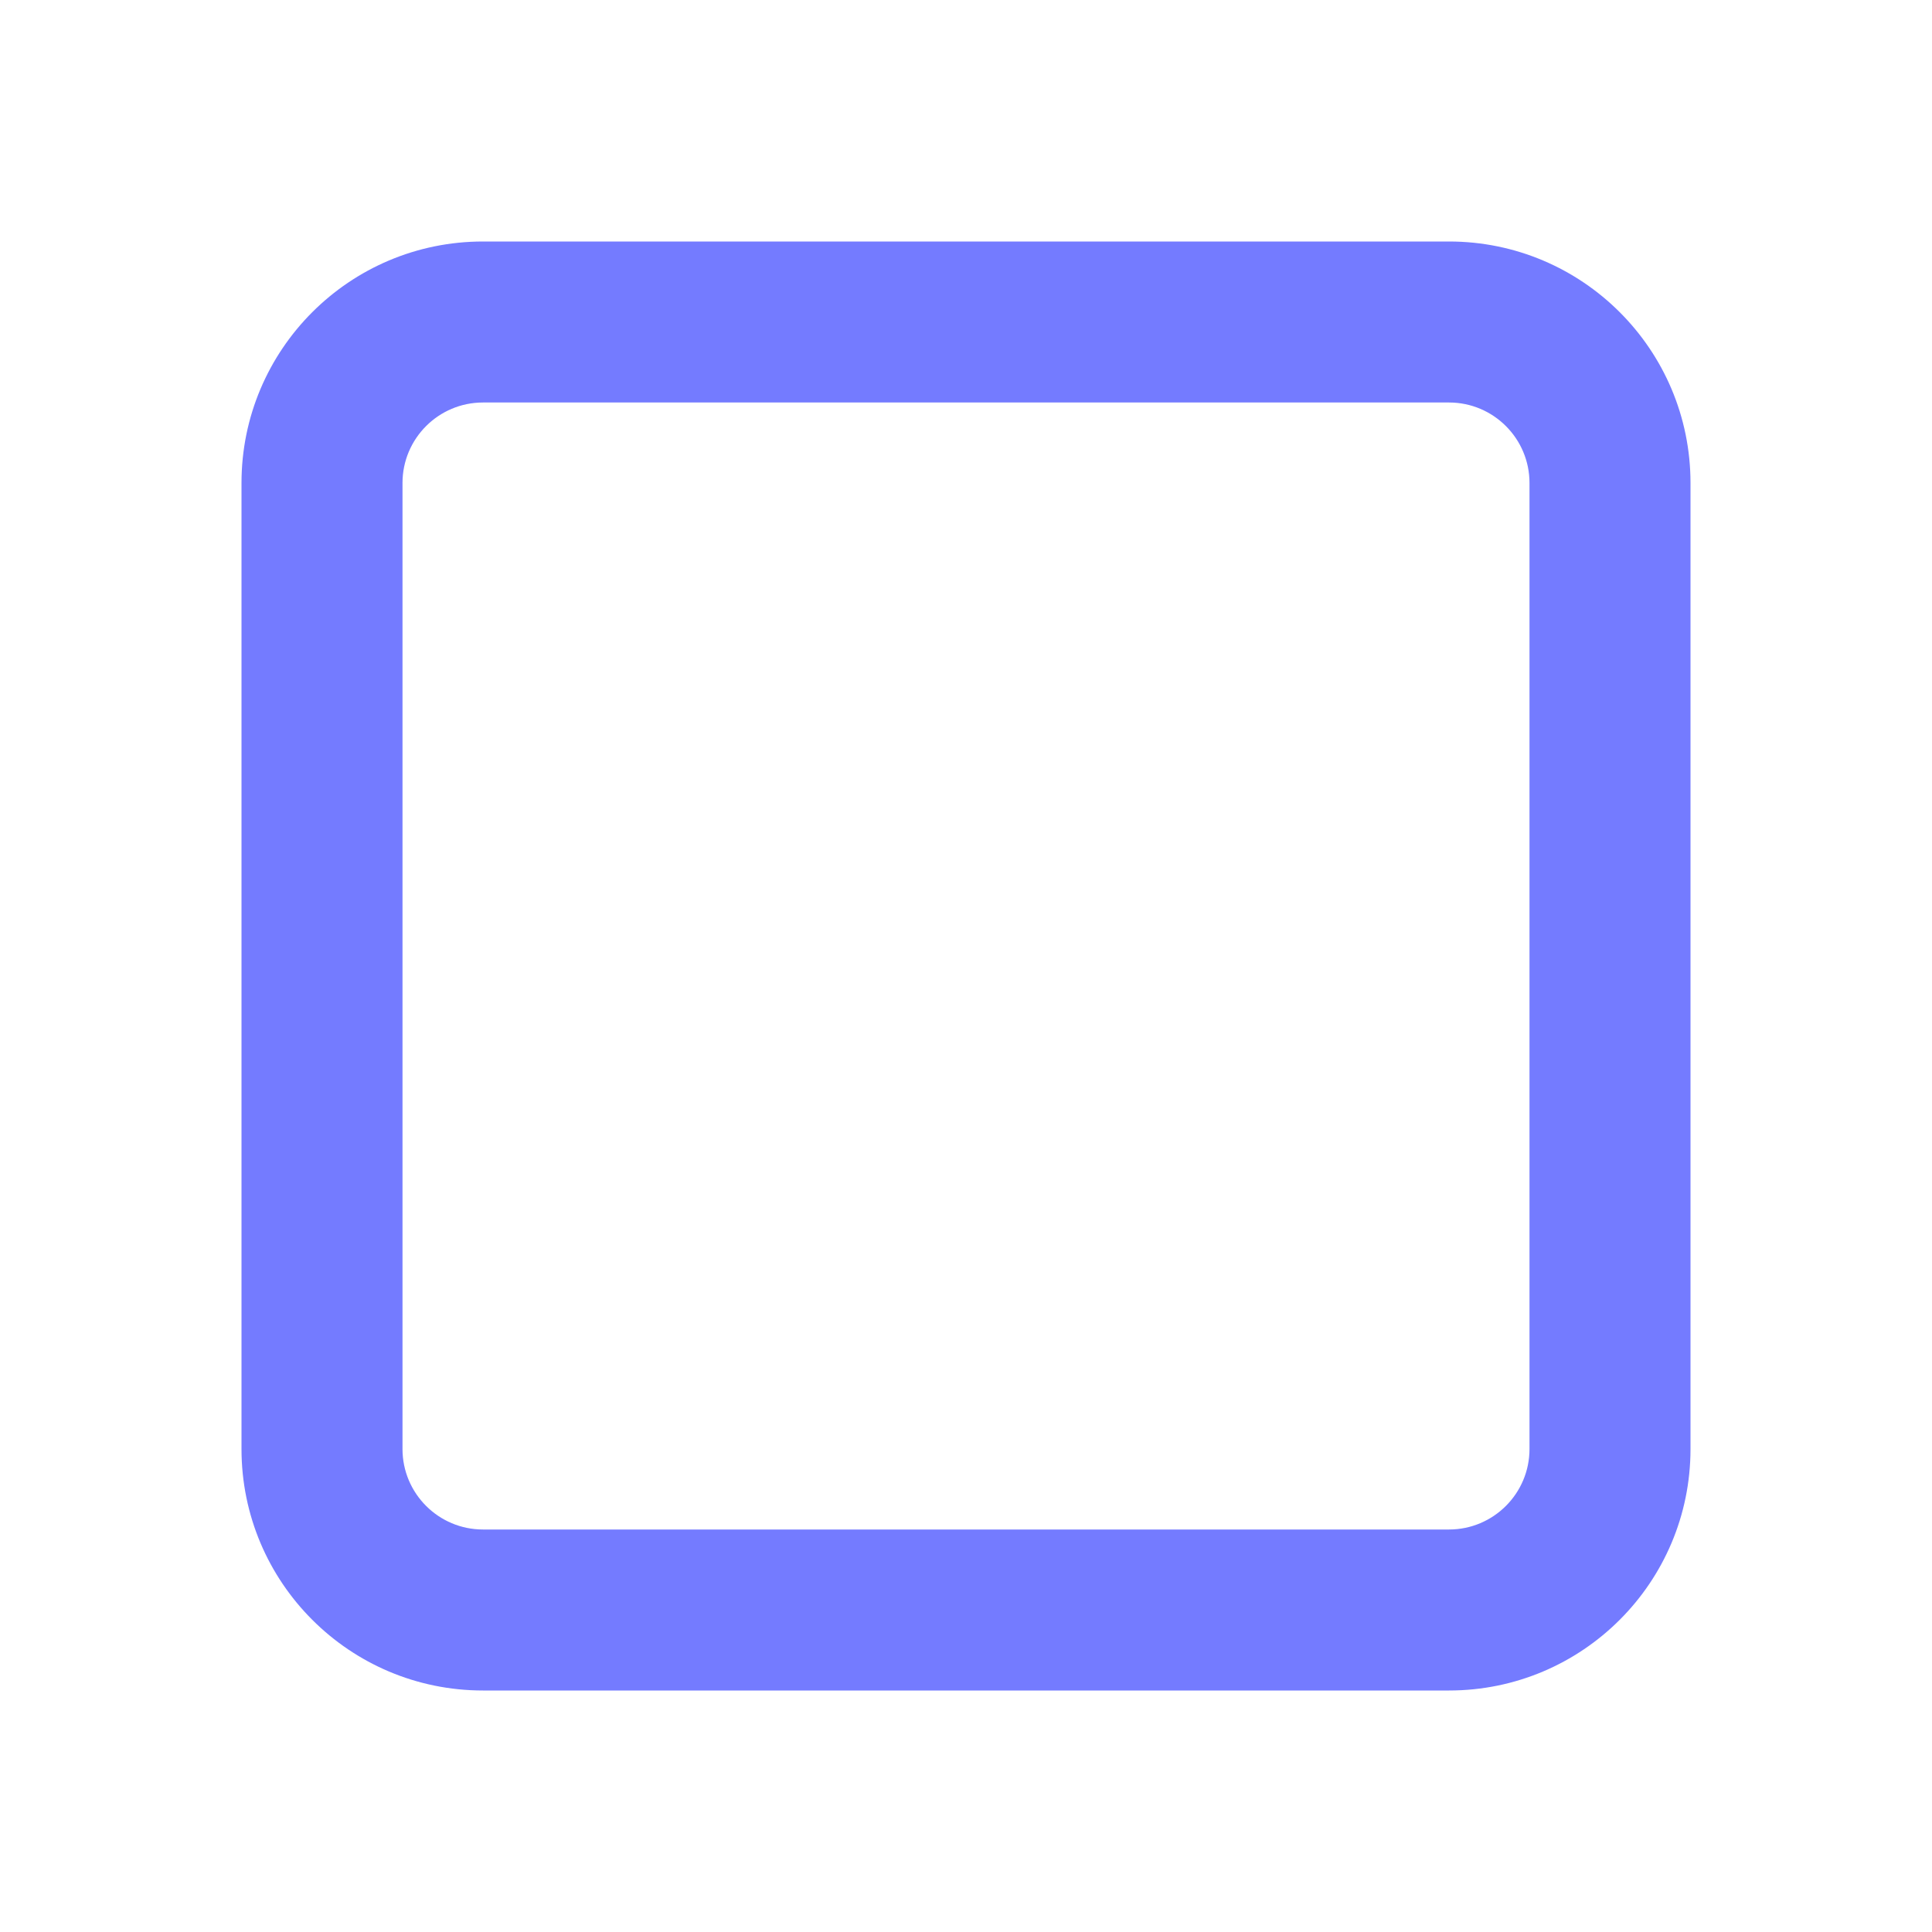
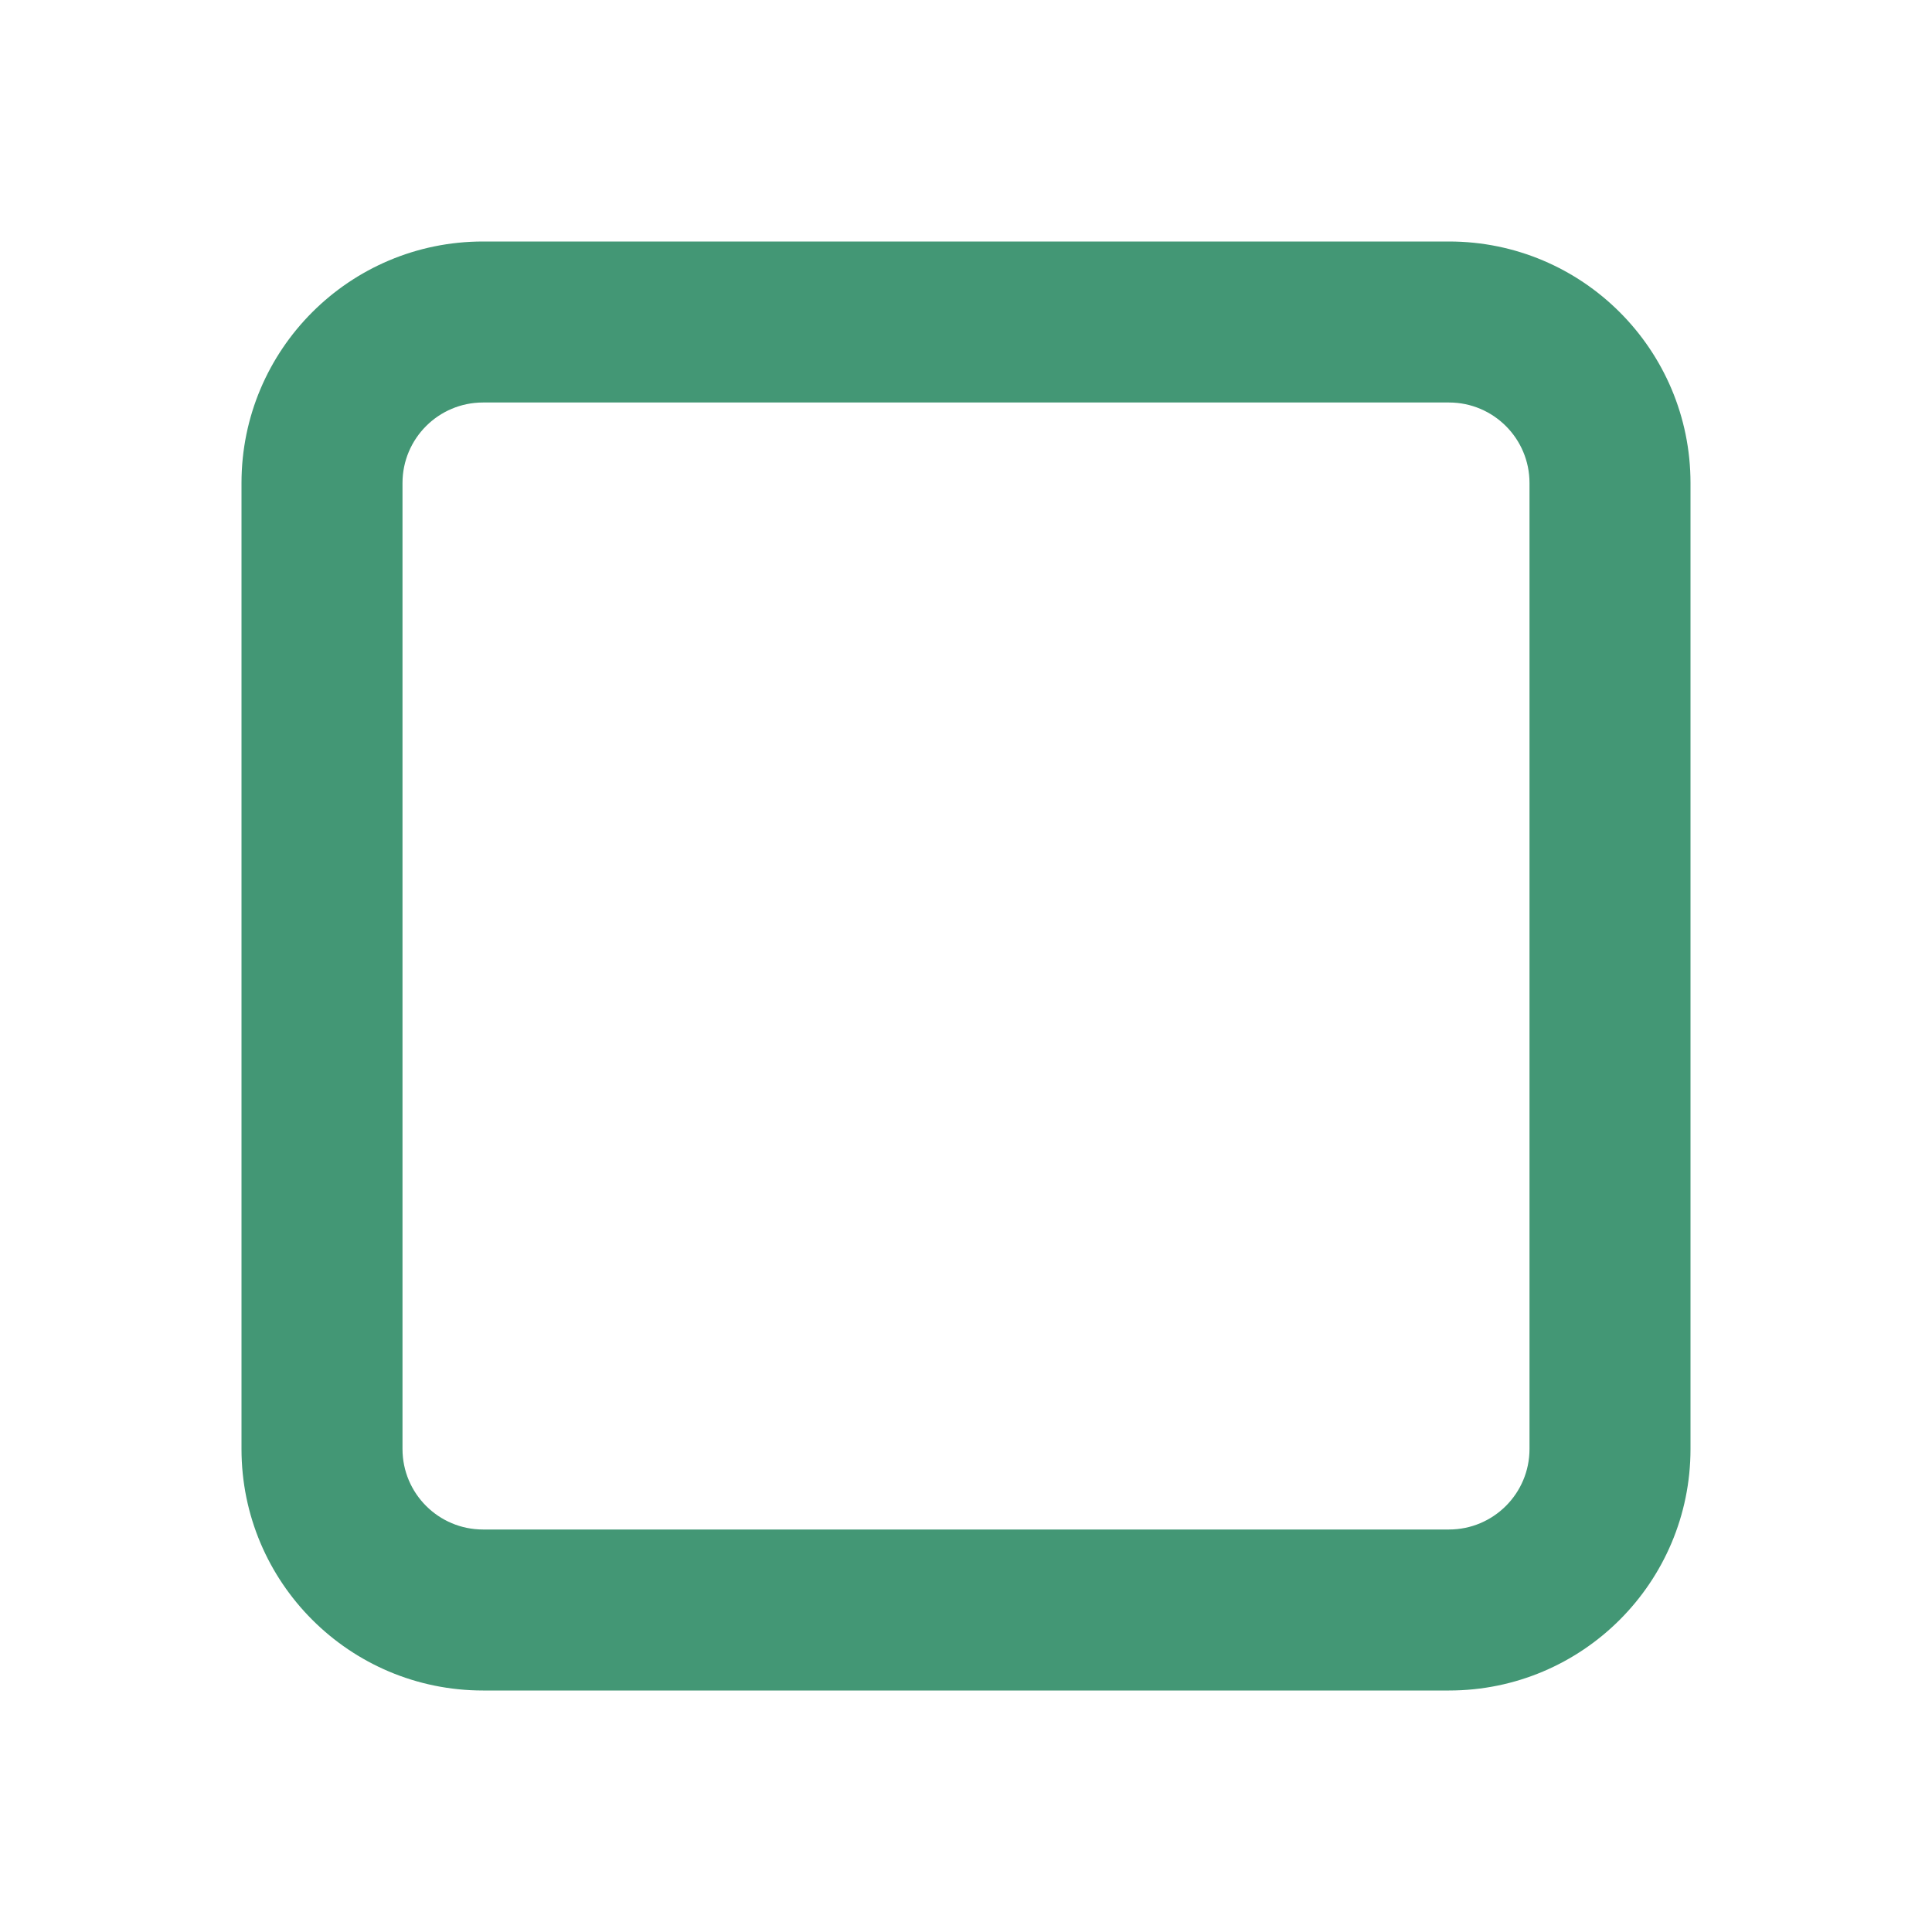
<svg xmlns="http://www.w3.org/2000/svg" width="800px" height="800px" viewBox="0 0 24 24" version="1.1">
  <g id="🔍-Product-Icons" stroke="none" stroke-width="1" fill="#747bff" fill-rule="evenodd">
-     <g id="ic_fluent_checkbox_unchecked_24_filled" fill="#747bff" fill-rule="nonzero">
+     <g id="ic_fluent_checkbox_unchecked_24_filled" fill="#439775" fill-rule="nonzero">
      <path d="M6,3 L18,3 C19.657,3 21,4.343 21,6 L21,18 C21,19.657 19.657,21 18,21 L6,21 C4.343,21 3,19.657 3,18 L3,6 C3,4.343 4.343,3 6,3 Z M6,5 C5.448,5 5,5.448 5,6 L5,18 C5,18.552 5.448,19 6,19 L18,19 C18.552,19 19,18.552 19,18 L19,6 C19,5.448 18.552,5 18,5 L6,5 Z" id="🎨Color">

</path>
    </g>
  </g>
</svg>
